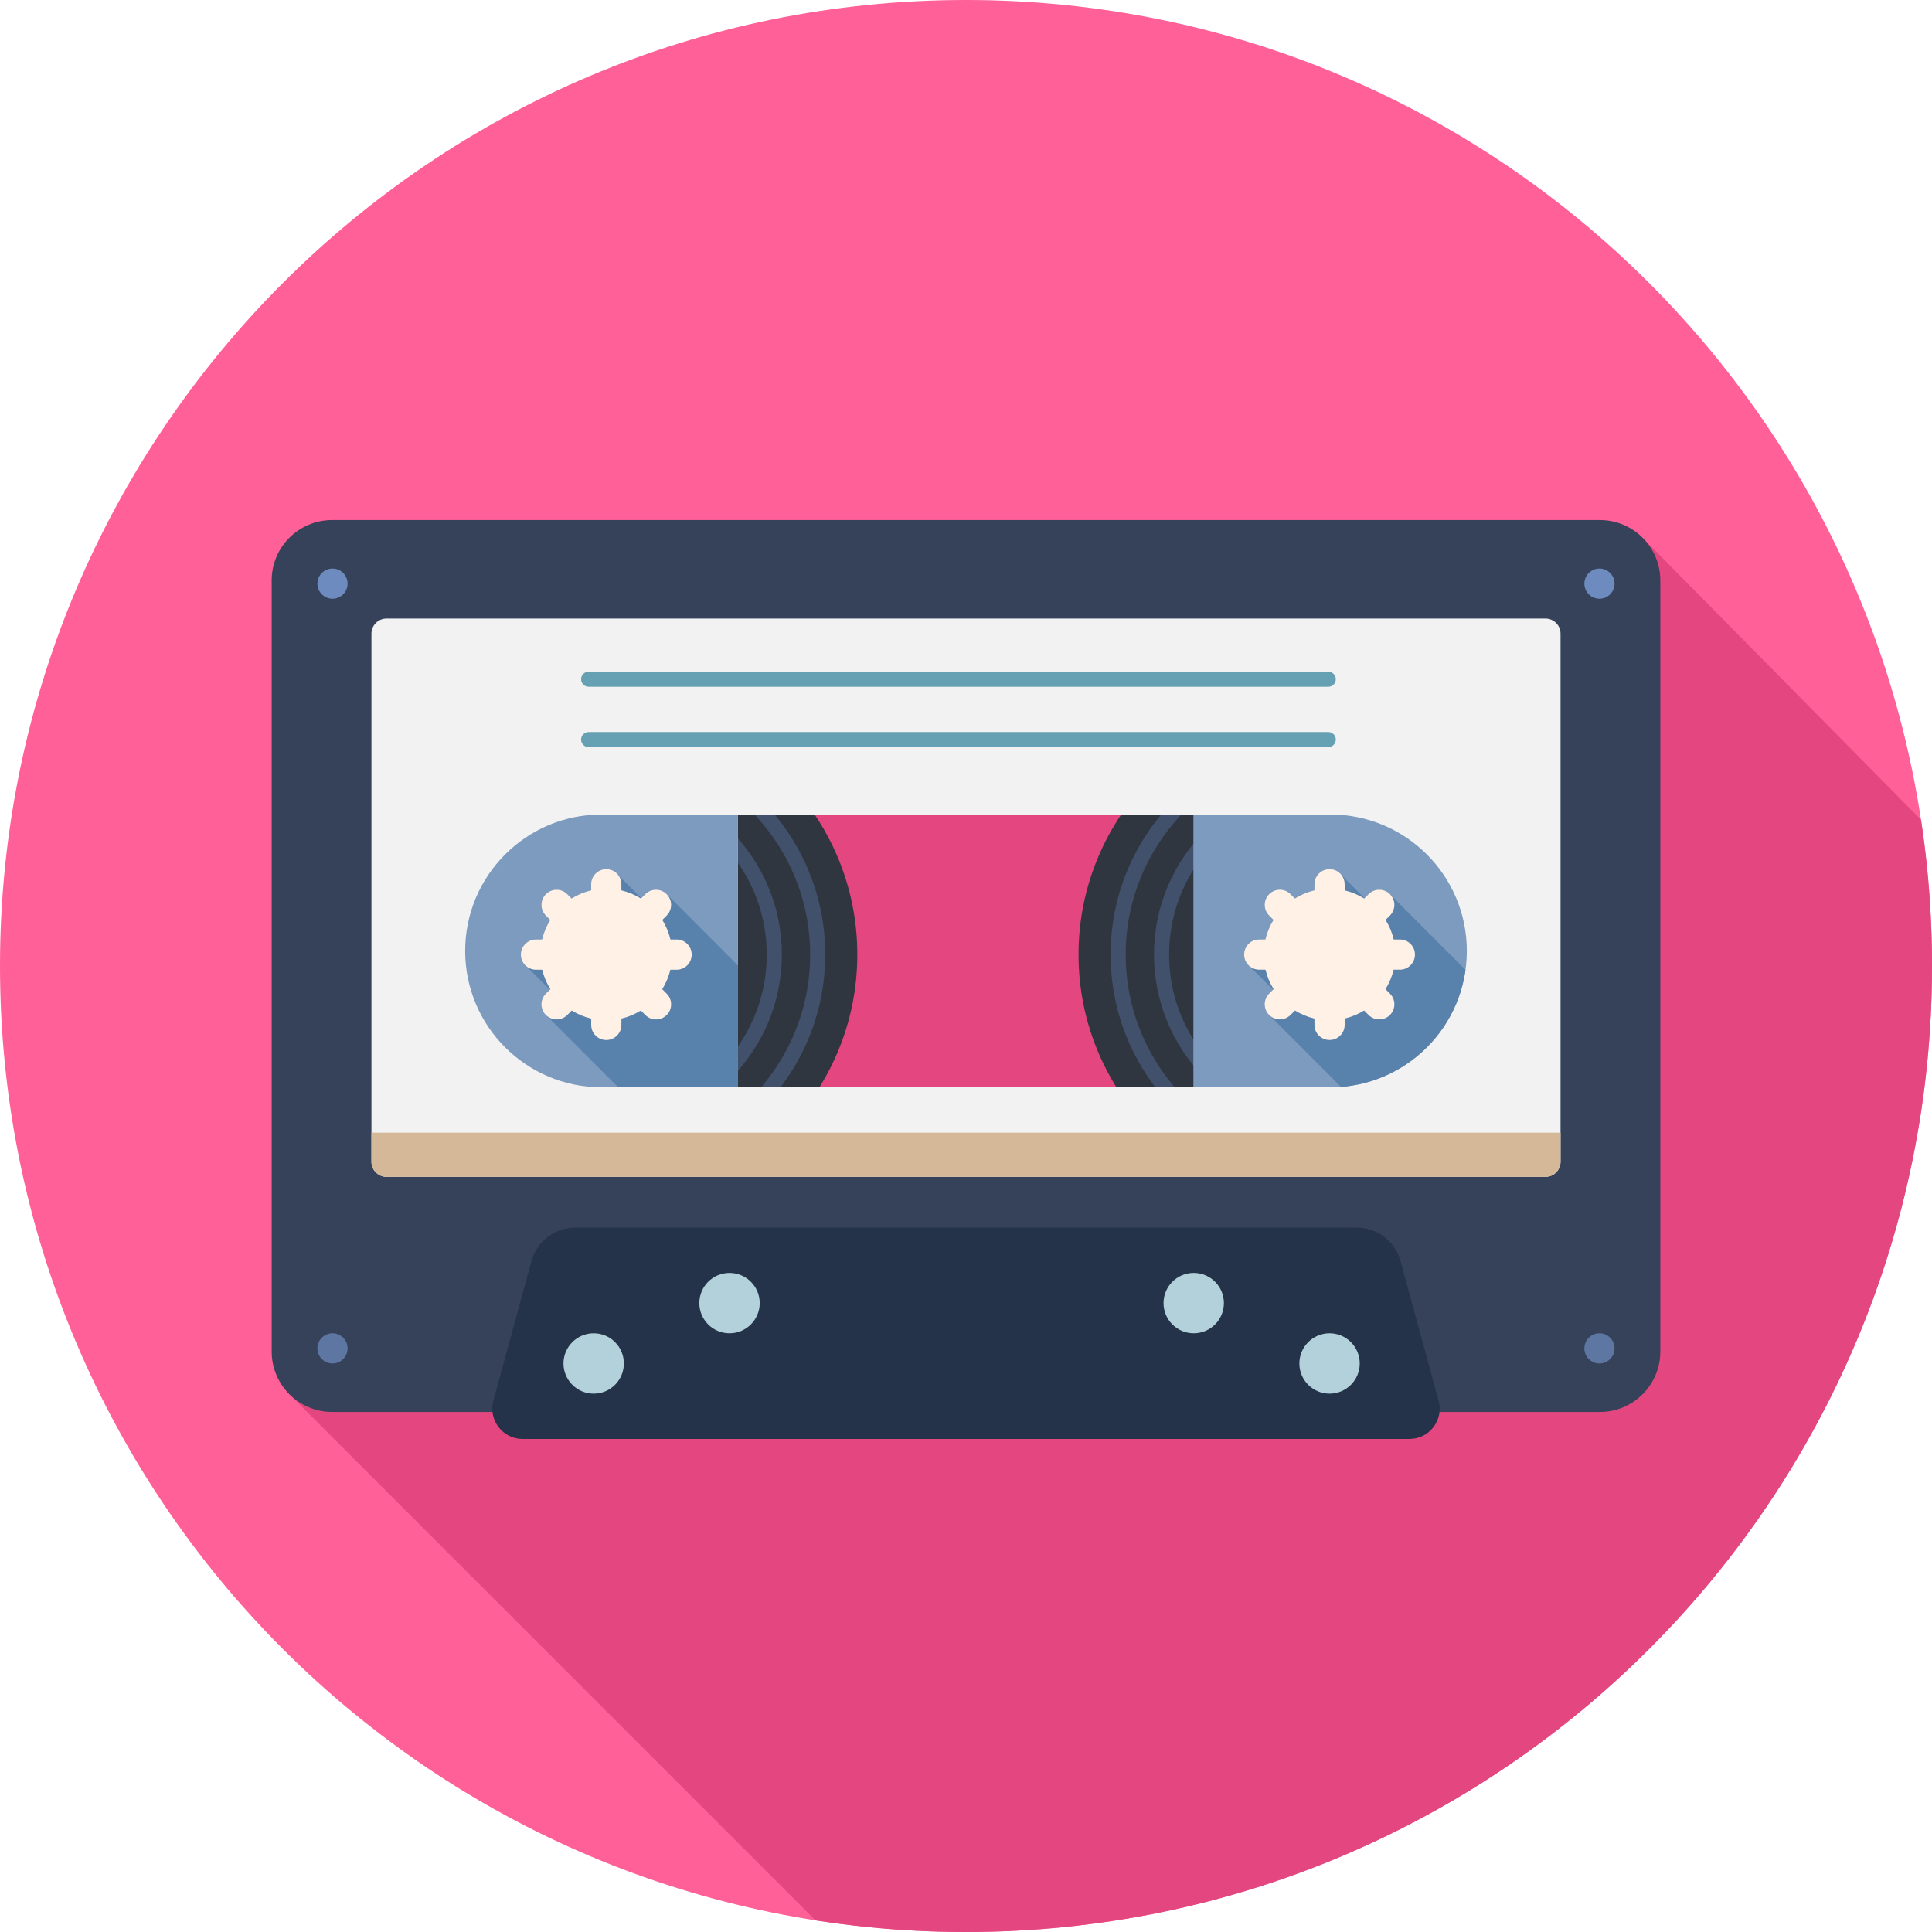
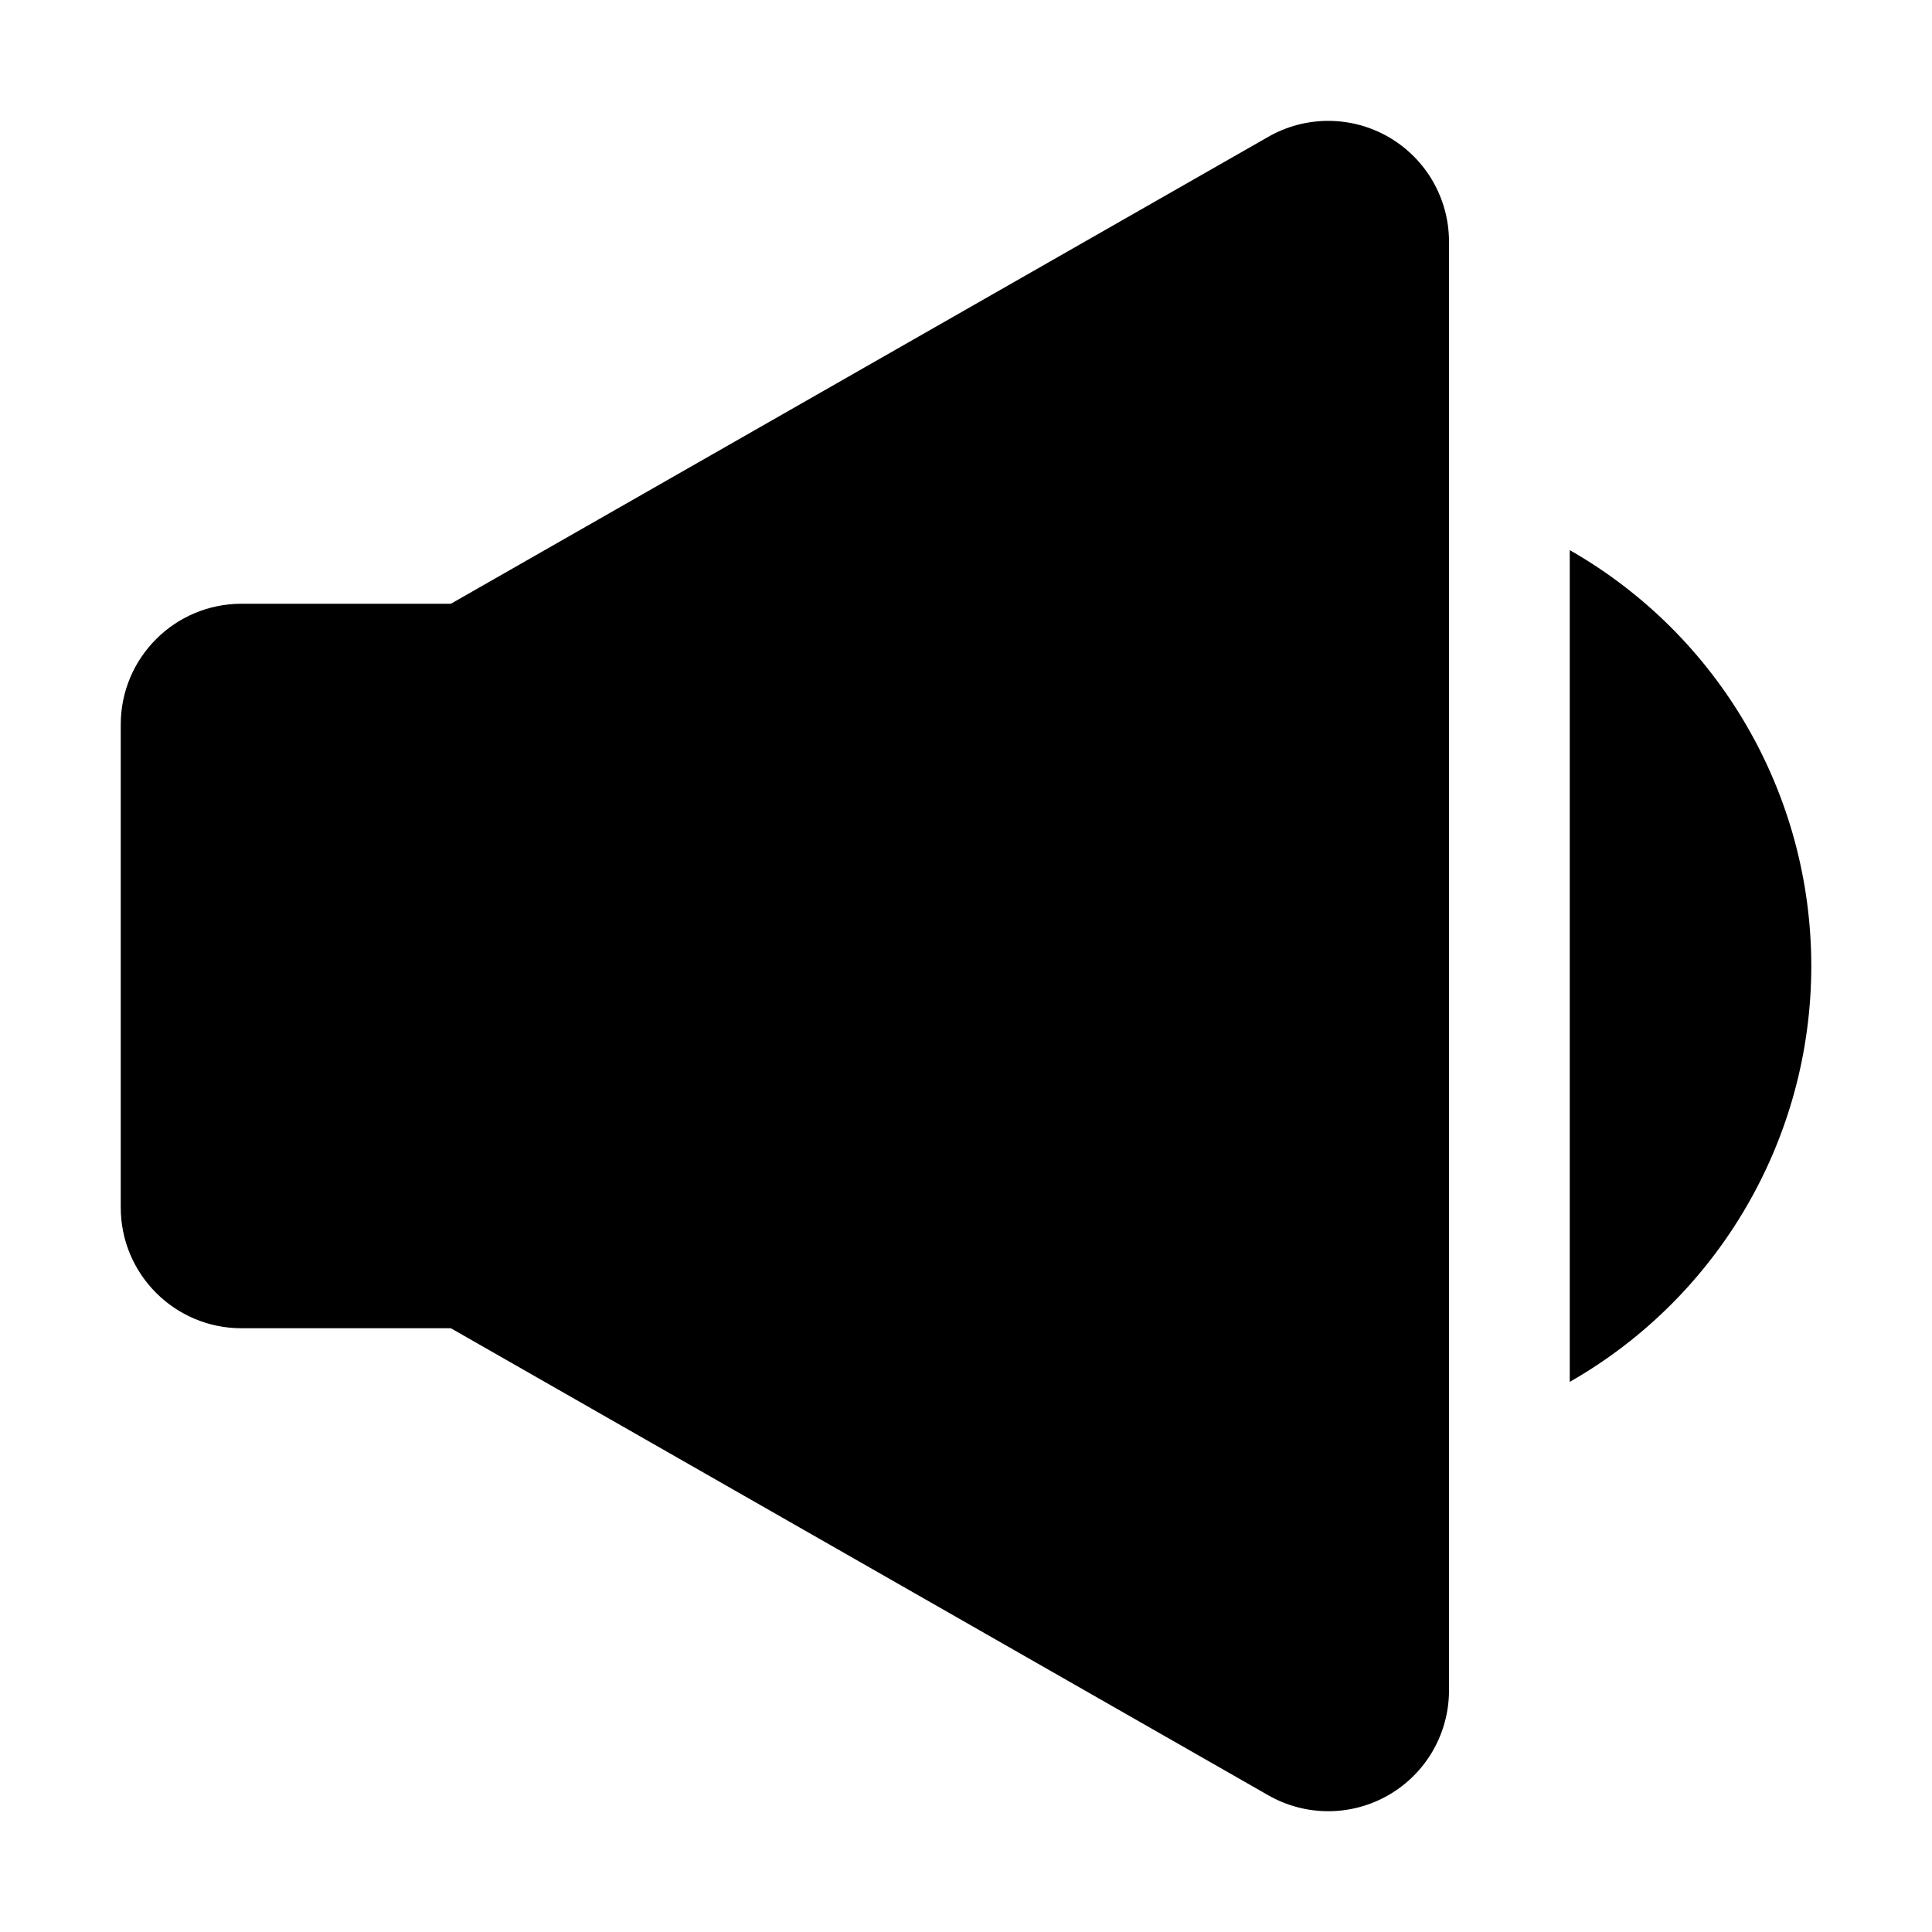
- <svg xmlns="http://www.w3.org/2000/svg" xmlns:xlink="http://www.w3.org/1999/xlink" enable-background="new 0 0 128 128" version="1.1" viewBox="0 0 128 128" xml:space="preserve">
-   <g id="Layer_1">
-     <rect fill="#F4F5F5" height="1520" opacity="0" width="727.938" x="-59.984" y="-921" />
-   </g>
-   <g id="Layer_2">
-     <g>
-       <circle cx="64" cy="64" fill="#FF6097" r="64" />
-       <g>
-         <defs>
-           <circle cx="64" cy="64" id="SVGID_91_" r="64" />
-         </defs>
-         <clipPath id="SVGID_2_">
-           <use overflow="visible" xlink:href="#SVGID_91_" />
-         </clipPath>
-         <polygon clip-path="url(#SVGID_2_)" fill="#E4477F" points="19.136,92.334 54.802,128 128,128 128,55.05 108.929,35.737      30.819,47.833    " />
-       </g>
-       <g>
-         <g>
-           <circle cx="88.087" cy="63.244" fill="#303640" r="16.631" />
-           <g>
-             <circle cx="88.087" cy="63.244" fill="none" r="14.006" stroke="#41506B" stroke-miterlimit="10" />
-             <circle cx="88.087" cy="63.244" fill="none" r="11.131" stroke="#41506B" stroke-miterlimit="10" />
-             <circle cx="88.087" cy="63.244" fill="none" r="8.069" stroke="#6B6B6B" stroke-miterlimit="10" />
-             <circle cx="88.087" cy="63.244" fill="none" r="5.057" stroke="#6B6B6B" stroke-miterlimit="10" />
-             <circle cx="88.087" cy="63.244" fill="none" r="2.088" stroke="#6B6B6B" stroke-miterlimit="10" />
-           </g>
-         </g>
-         <g>
-           <circle cx="40.169" cy="63.244" fill="#303640" r="16.631" />
-           <g>
-             <circle cx="40.169" cy="63.244" fill="none" r="14.006" stroke="#41506B" stroke-miterlimit="10" />
-             <circle cx="40.169" cy="63.244" fill="none" r="11.131" stroke="#41506B" stroke-miterlimit="10" />
-             <circle cx="40.169" cy="63.244" fill="none" r="8.069" stroke="#6B6B6B" stroke-miterlimit="10" />
-             <circle cx="40.169" cy="63.244" fill="none" r="5.057" stroke="#6B6B6B" stroke-miterlimit="10" />
-             <circle cx="40.169" cy="63.244" fill="none" r="2.088" stroke="#6B6B6B" stroke-miterlimit="10" />
-           </g>
-         </g>
-       </g>
-       <path d="M106,34.455H22c-2.209,0-4,1.791-4,4v51.09c0,2.209,1.791,4,4,4h84c2.209,0,4-1.791,4-4v-51.09    C110,36.246,108.209,34.455,106,34.455z M79.087,72.036H48.891V53.964h30.197V72.036z" fill="#354259" />
-       <path d="M89.893,81.334H38.107c-1.353,0-2.539,0.906-2.894,2.211l-2.524,9.263    c-0.347,1.272,0.611,2.526,1.93,2.526h58.764c1.319,0,2.276-1.254,1.93-2.526l-2.524-9.263    C92.432,82.24,91.246,81.334,89.893,81.334z" fill="#25334A" />
-       <g>
-         <circle cx="88.087" cy="90.334" fill="#B3D1DA" r="2" />
-         <circle cx="79.087" cy="86.334" fill="#B3D1DA" r="2" />
-       </g>
-       <g>
-         <circle cx="39.333" cy="90.334" fill="#B3D1DA" r="2" />
-         <circle cx="48.333" cy="86.334" fill="#B3D1DA" r="2" />
-       </g>
-       <path d="M102.391,40.98H25.609c-0.552,0-1,0.448-1,1v34.989c0,0.552,0.448,1,1,1h76.781c0.552,0,1-0.448,1-1V41.98    C103.391,41.428,102.943,40.98,102.391,40.98z M79.087,72.036H48.891V53.964h30.197V72.036z" fill="#F2F2F2" />
-       <path d="M30.819,63c0,4.99,4.046,9.036,9.036,9.036h9.036V53.964h-9.036C34.864,53.964,30.819,58.01,30.819,63z     M88.145,53.964h-9.058v18.072h9.058c4.99,0,9.036-4.045,9.036-9.036S93.136,53.964,88.145,53.964z" fill="#7C9BBE" />
-       <path d="M103.391,75.043v1.926c0,0.552-0.448,1-1,1H25.609c-0.552,0-1-0.448-1-1v-1.926H103.391z" fill="#D4B898" />
-       <line fill="none" stroke="#65A1B3" stroke-linecap="round" stroke-linejoin="round" stroke-miterlimit="10" x1="39" x2="88" y1="49" y2="49" />
-       <line fill="none" stroke="#65A1B3" stroke-linecap="round" stroke-linejoin="round" stroke-miterlimit="10" x1="39" x2="88" y1="45" y2="45" />
-       <g>
-         <defs>
-           <path d="M30.819,63c0,4.99,4.046,9.036,9.036,9.036h9.036V53.964h-9.036C34.864,53.964,30.819,58.01,30.819,63z" id="SVGID_93_" />
-         </defs>
-         <clipPath id="SVGID_4_">
-           <use overflow="visible" xlink:href="#SVGID_93_" />
-         </clipPath>
-         <polygon clip-path="url(#SVGID_4_)" fill="#5881AC" points="34.859,64 36.929,66.071 36.168,67.245 41.472,72.549 49.313,72.549      49.313,64.396 44.17,59.243 42.708,59.729 40.968,57.988    " />
-       </g>
-       <path d="M44.827,62.244h-0.409c-0.109-0.466-0.294-0.901-0.539-1.296l0.29-0.29c0.391-0.391,0.391-1.023,0-1.414    s-1.023-0.391-1.414,0l-0.288,0.288c-0.396-0.246-0.832-0.432-1.299-0.542v-0.403c0-0.552-0.447-1-1-1s-1,0.448-1,1v0.403    c-0.467,0.11-0.903,0.296-1.299,0.542l-0.287-0.287c-0.391-0.391-1.023-0.391-1.414,0s-0.391,1.023,0,1.414l0.29,0.29    c-0.245,0.396-0.43,0.83-0.539,1.297h-0.408c-0.553,0-1,0.448-1,1s0.447,1,1,1h0.413c0.11,0.464,0.295,0.897,0.54,1.291    l-0.296,0.296c-0.391,0.391-0.391,1.023,0,1.414c0.195,0.195,0.451,0.293,0.707,0.293s0.512-0.098,0.707-0.293l0.298-0.298    c0.394,0.243,0.825,0.427,1.289,0.536v0.419c0,0.552,0.447,1,1,1s1-0.448,1-1v-0.419c0.463-0.109,0.895-0.293,1.289-0.536    l0.298,0.298c0.195,0.195,0.451,0.293,0.707,0.293s0.512-0.098,0.707-0.293c0.391-0.391,0.391-1.023,0-1.414l-0.296-0.296    c0.245-0.394,0.43-0.827,0.539-1.291h0.414c0.553,0,1-0.448,1-1S45.38,62.244,44.827,62.244z" fill="#FFF1E5" />
-       <g>
-         <g>
-           <circle cx="105.969" cy="38.667" fill="#6D8BBE" r="1" />
-         </g>
-         <g>
-           <circle cx="22.029" cy="38.667" fill="#6D8BBE" r="1" />
-         </g>
-       </g>
-       <g>
-         <g>
-           <circle cx="105.969" cy="89.334" fill="#5D77A2" r="1" />
-         </g>
-         <g>
-           <circle cx="22.029" cy="89.334" fill="#5D77A2" r="1" />
-         </g>
-       </g>
-       <g>
-         <defs>
-           <path d="M88.145,53.964h-9.058v18.072h9.058c4.99,0,9.036-4.045,9.036-9.036S93.136,53.964,88.145,53.964z" id="SVGID_95_" />
-         </defs>
-         <clipPath id="SVGID_6_">
-           <use overflow="visible" xlink:href="#SVGID_95_" />
-         </clipPath>
-         <polygon clip-path="url(#SVGID_6_)" fill="#5881AC" points="82.776,64 84.847,66.071 84.085,67.245 89.389,72.549 97.23,72.549      97.23,64.396 92.087,59.243 90.626,59.729 88.885,57.988    " />
-       </g>
-       <path d="M92.746,62.244h-0.409c-0.109-0.466-0.294-0.901-0.539-1.296l0.29-0.29c0.391-0.391,0.391-1.023,0-1.414    s-1.023-0.391-1.414,0l-0.288,0.288c-0.396-0.246-0.832-0.432-1.299-0.542v-0.403c0-0.552-0.447-1-1-1s-1,0.448-1,1v0.403    c-0.467,0.11-0.903,0.296-1.299,0.542L85.5,59.243c-0.391-0.391-1.023-0.391-1.414,0s-0.391,1.023,0,1.414l0.29,0.29    c-0.245,0.396-0.43,0.83-0.539,1.297h-0.408c-0.553,0-1,0.448-1,1s0.447,1,1,1h0.413c0.11,0.464,0.295,0.897,0.54,1.291    l-0.296,0.296c-0.391,0.391-0.391,1.023,0,1.414c0.195,0.195,0.451,0.293,0.707,0.293s0.512-0.098,0.707-0.293l0.298-0.298    c0.394,0.243,0.825,0.427,1.289,0.536v0.419c0,0.552,0.447,1,1,1s1-0.448,1-1v-0.419c0.463-0.109,0.895-0.293,1.289-0.536    l0.298,0.298c0.195,0.195,0.451,0.293,0.707,0.293s0.512-0.098,0.707-0.293c0.391-0.391,0.391-1.023,0-1.414l-0.296-0.296    c0.245-0.394,0.43-0.827,0.539-1.291h0.414c0.553,0,1-0.448,1-1S93.298,62.244,92.746,62.244z" fill="#FFF1E5" />
-     </g>
-   </g>
+ <svg xmlns="http://www.w3.org/2000/svg" data-name="Layer 1" id="Layer_1" viewBox="0 0 16 16">
+   <path d="M11.5,1.135a1,1,0,0,0-1,0L3.734,5H2A1,1,0,0,0,1,6v4a1,1,0,0,0,1,1H3.734l6.77,3.868A1,1,0,0,0,12,14V2A1,1,0,0,0,11.5,1.135Z" />
+   <path d="M13,4.556v6.888a3.965,3.965,0,0,0,0-6.888Z" />
</svg>
